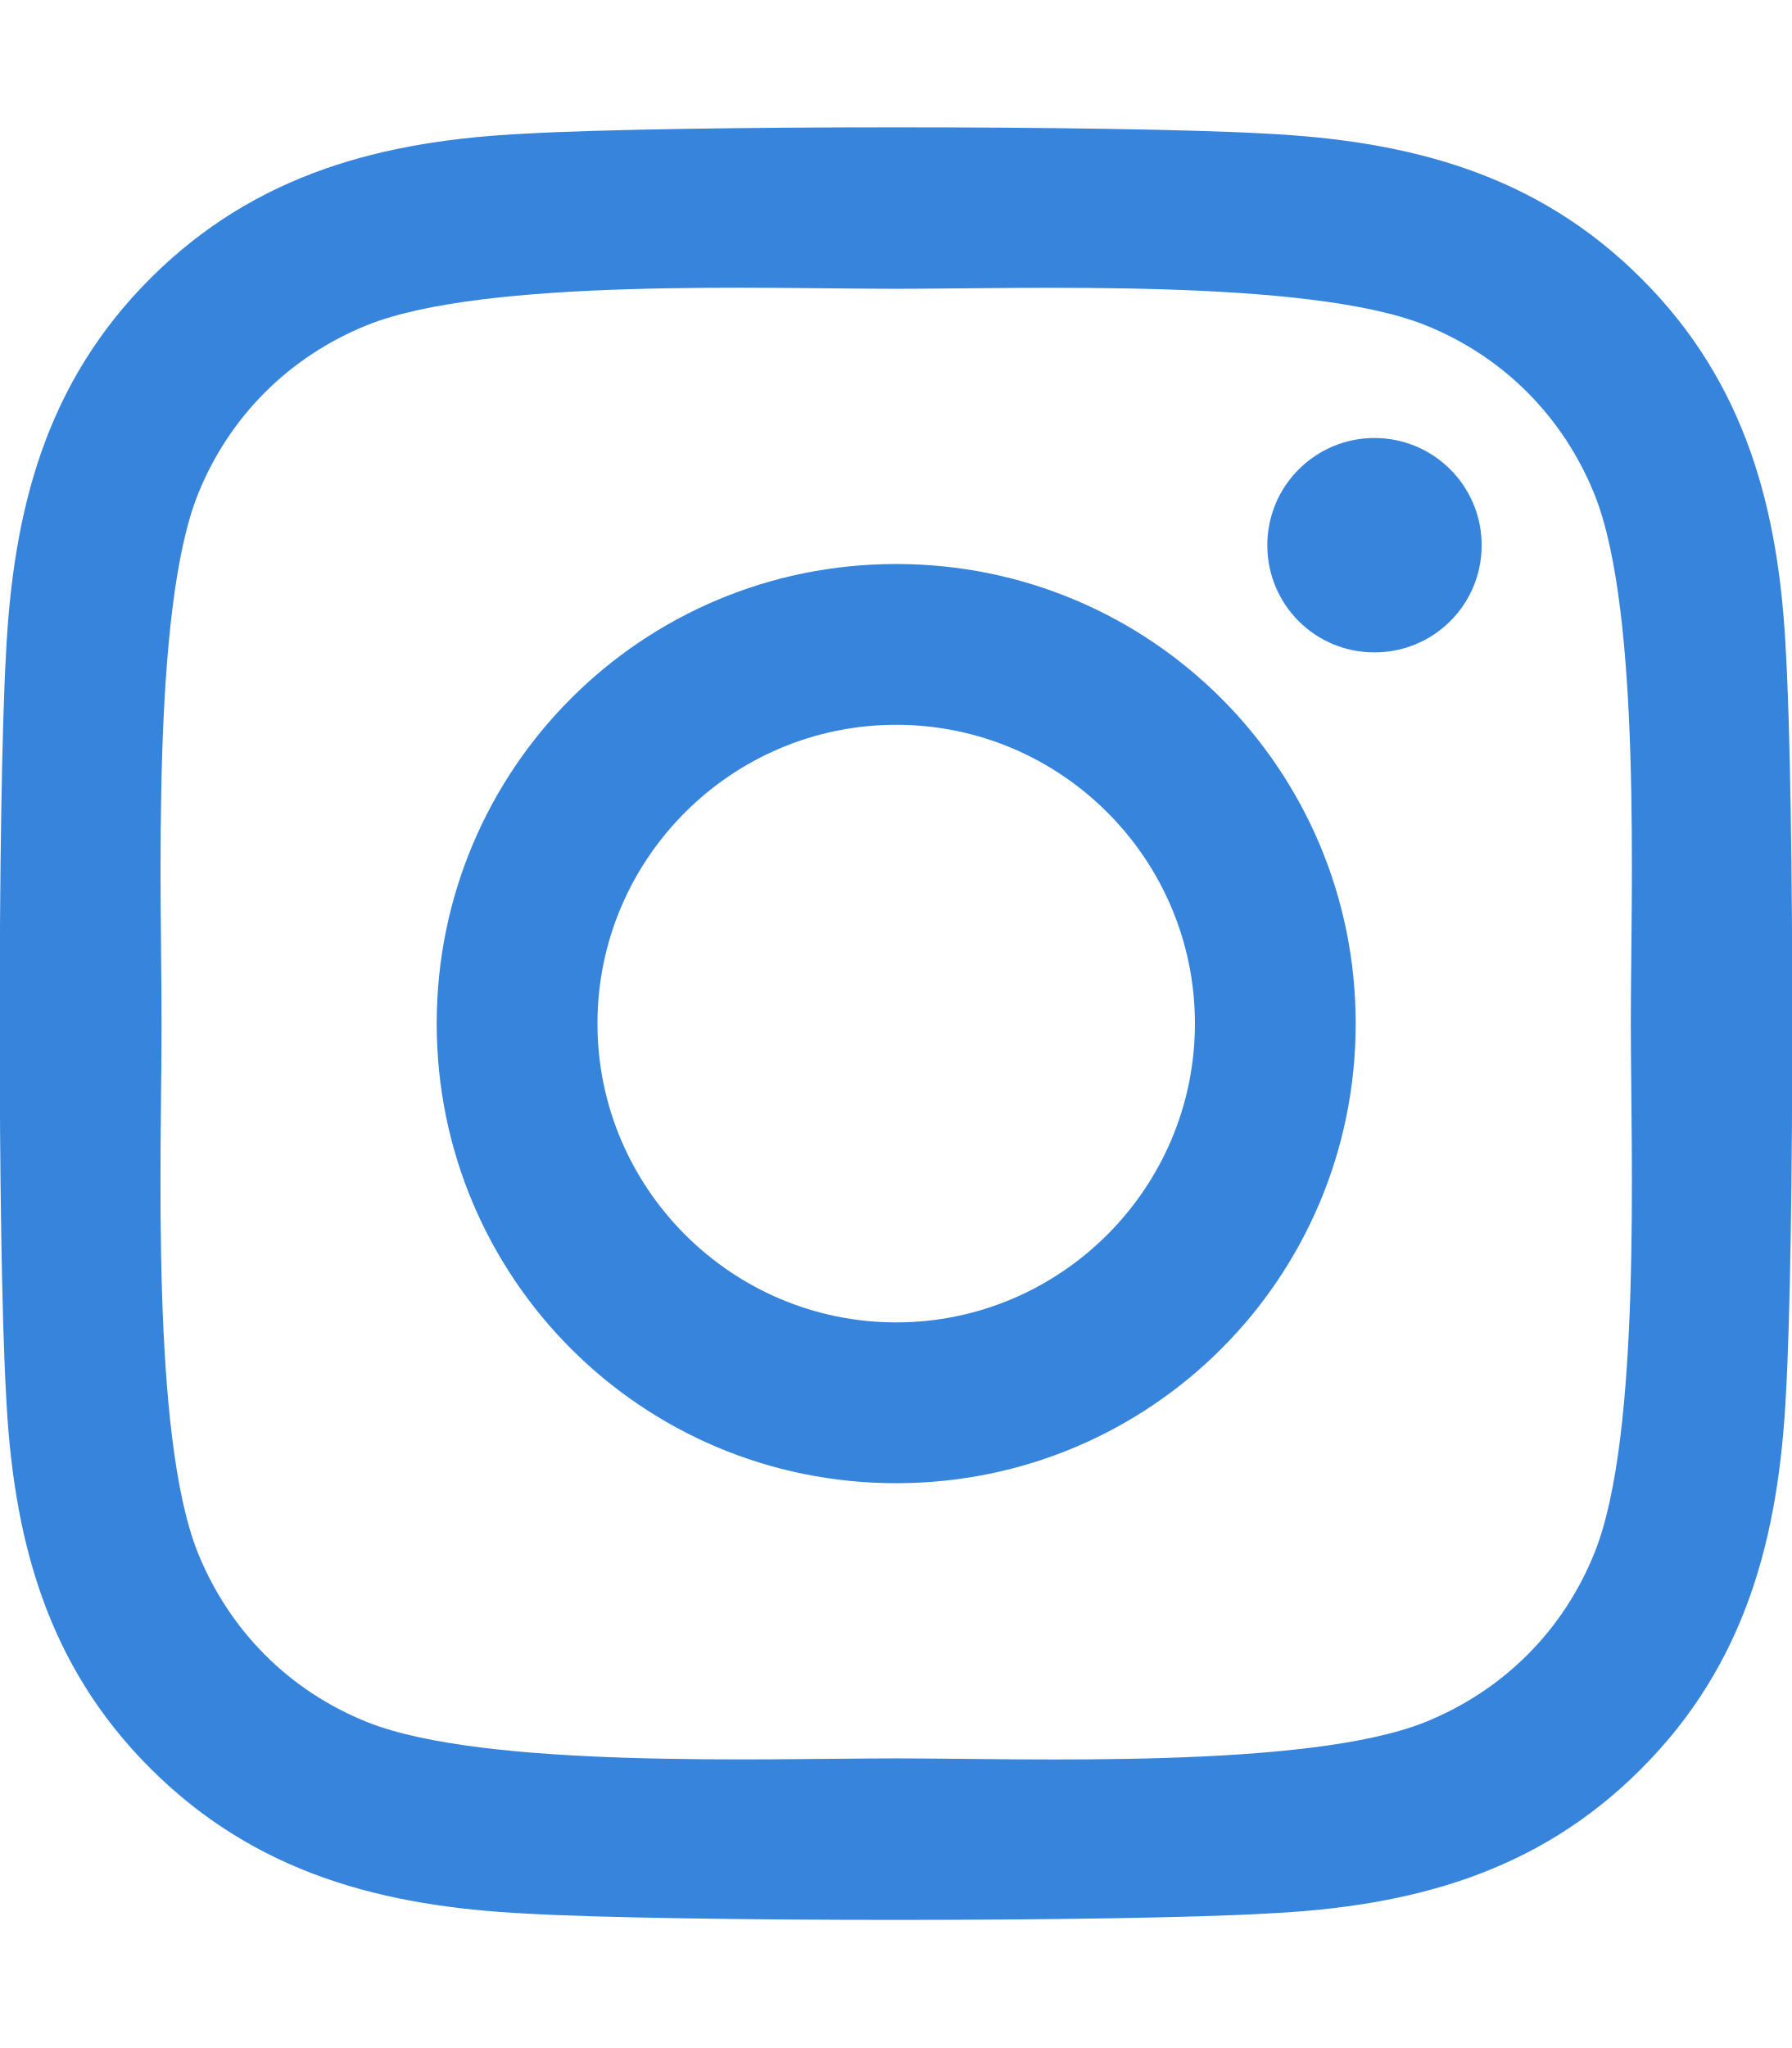
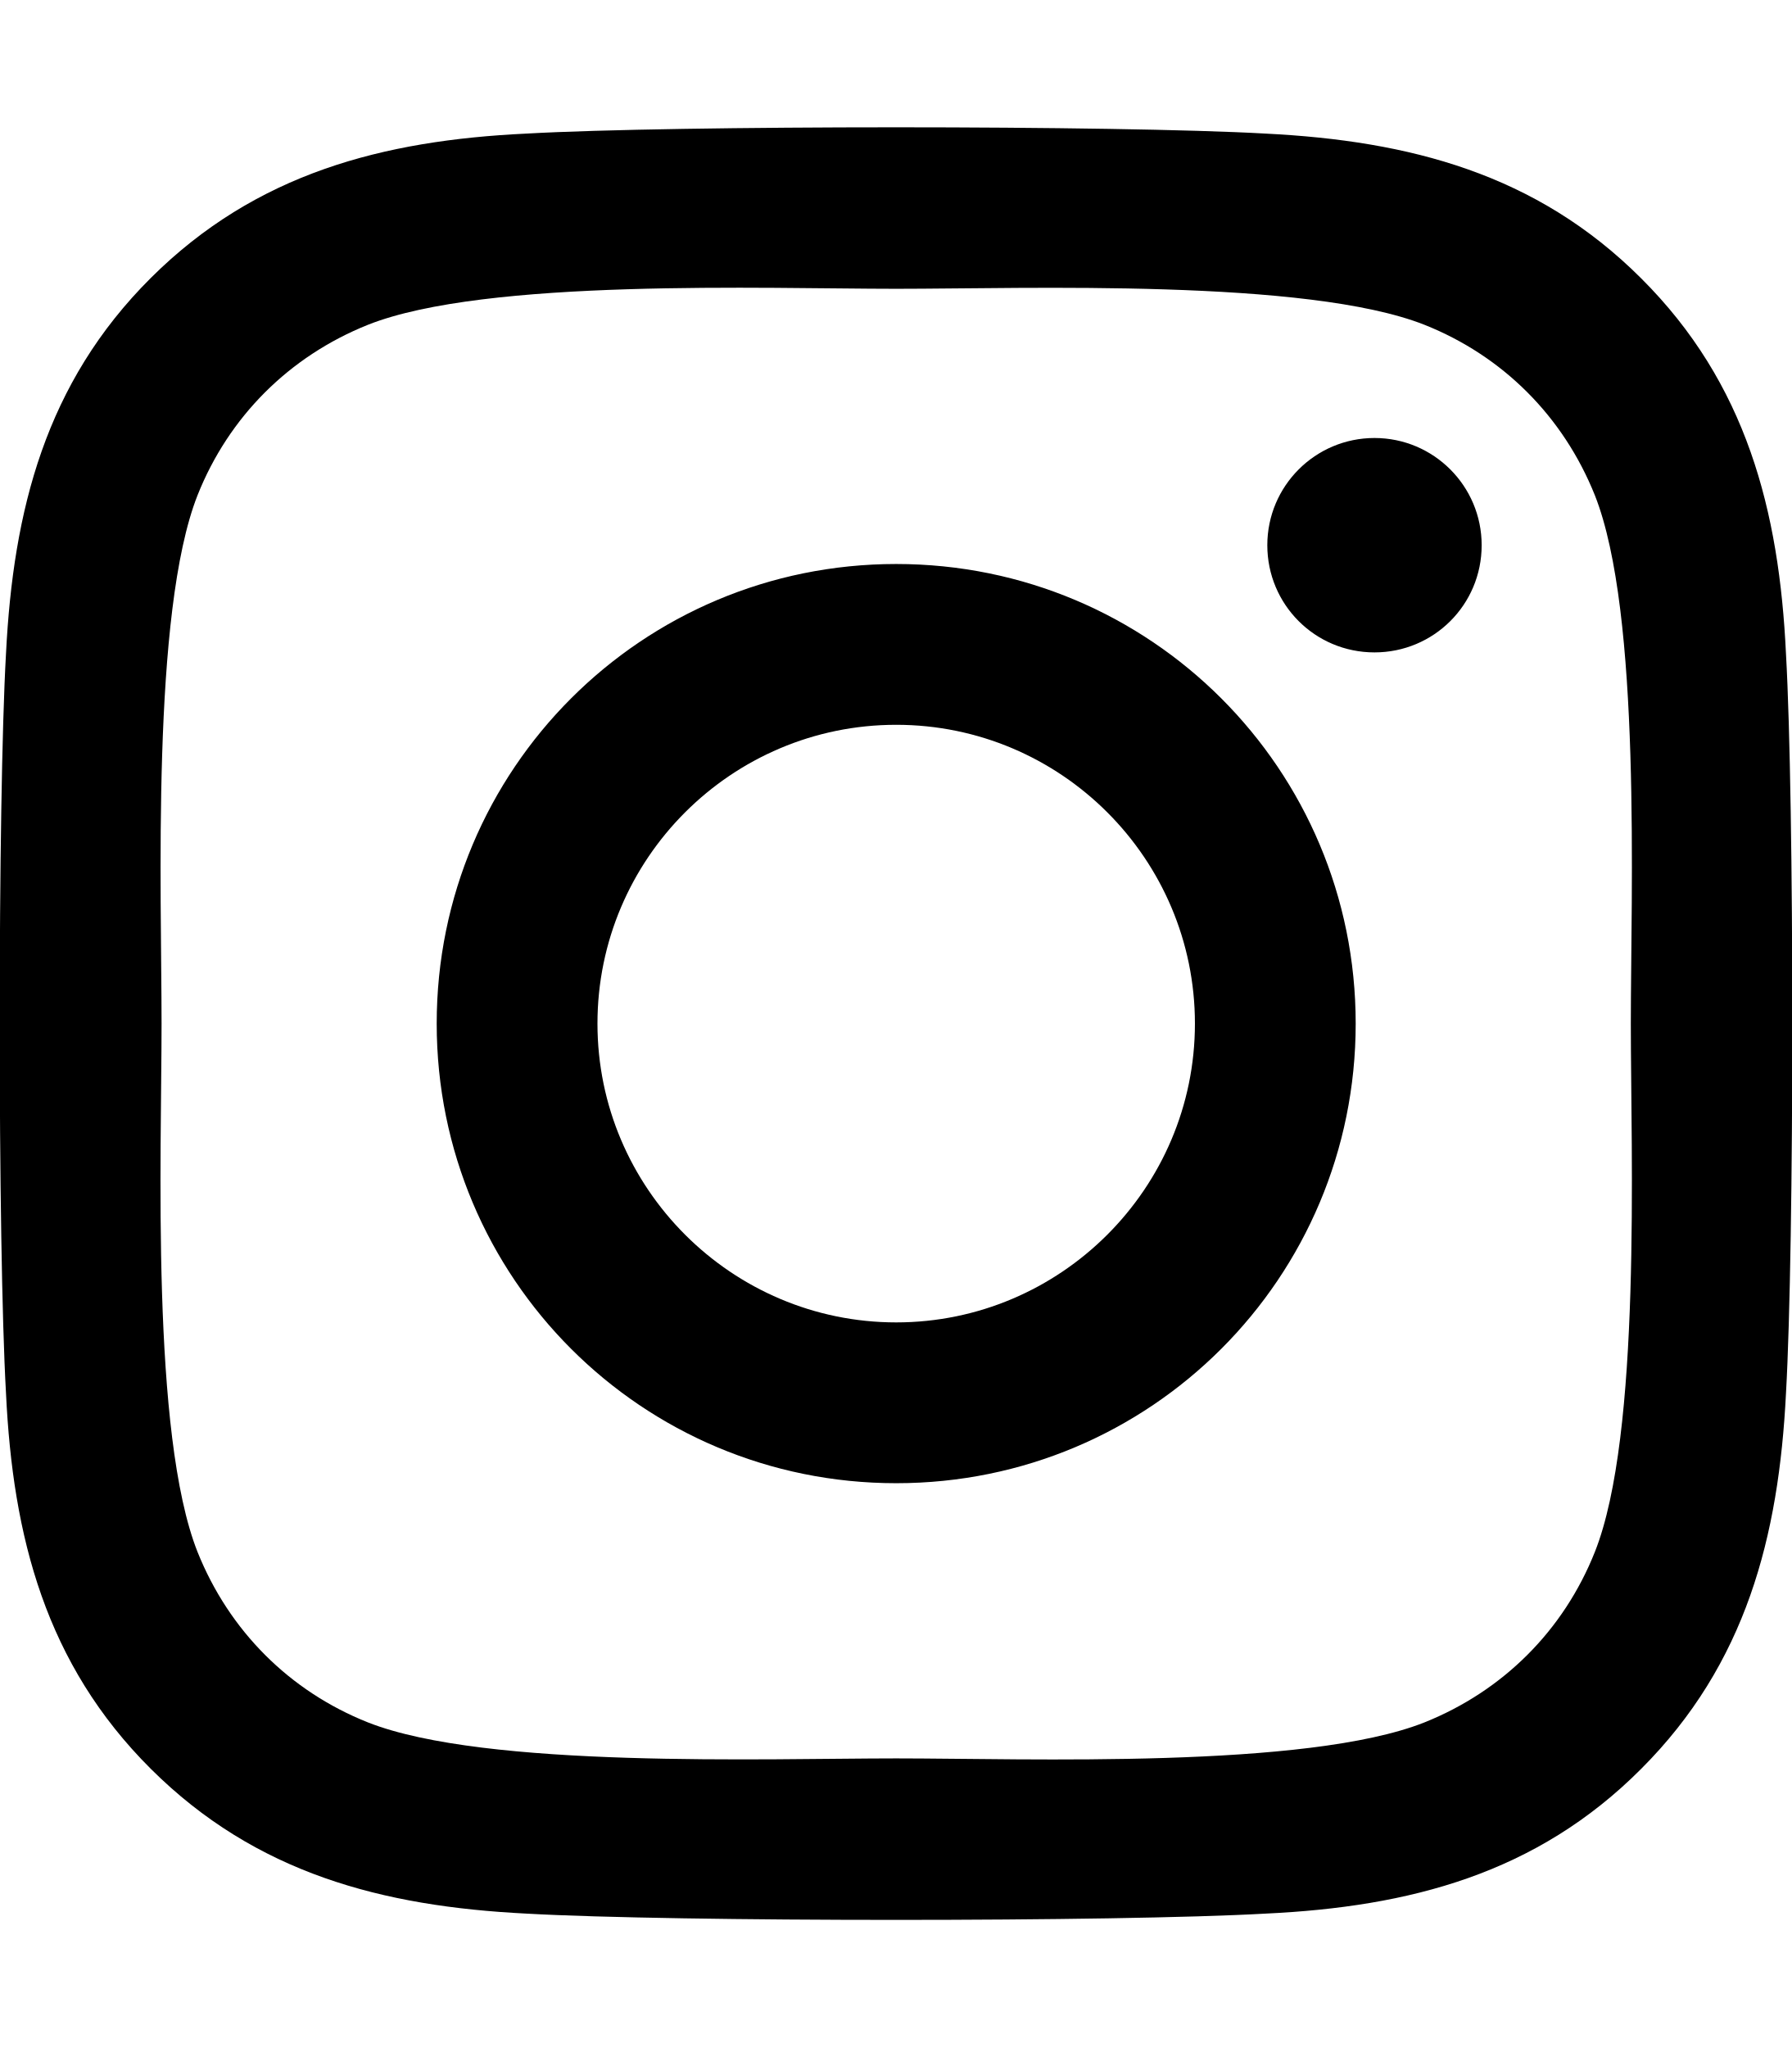
- <svg xmlns="http://www.w3.org/2000/svg" viewBox="0 0 448 512" fill=" #3684DB">
+ <svg xmlns="http://www.w3.org/2000/svg" viewBox="0 0 448 512">
  <path d="M224.1 141c-63.6 0-114.9 51.3-114.9 114.9s51.3 114.9 114.9 114.9S339 319.5 339 255.9 287.7 141 224.1 141zm0 189.6c-41.1 0-74.7-33.5-74.7-74.7s33.5-74.7 74.7-74.7 74.7 33.5 74.7 74.7-33.6 74.7-74.7 74.7zm146.4-194.3c0 14.9-12 26.8-26.8 26.8-14.9 0-26.8-12-26.8-26.8s12-26.8 26.8-26.8 26.8 12 26.8 26.8zm76.1 27.2c-1.7-35.9-9.9-67.7-36.2-93.9-26.2-26.2-58-34.4-93.9-36.2-37-2.1-147.9-2.1-184.9 0-35.8 1.7-67.6 9.9-93.9 36.1s-34.4 58-36.2 93.9c-2.1 37-2.1 147.9 0 184.9 1.7 35.9 9.9 67.7 36.2 93.9s58 34.4 93.9 36.2c37 2.1 147.9 2.1 184.9 0 35.9-1.7 67.7-9.9 93.9-36.2 26.2-26.2 34.4-58 36.2-93.9 2.1-37 2.1-147.8 0-184.8zM398.8 388c-7.8 19.6-22.9 34.7-42.6 42.6-29.5 11.7-99.5 9-132.1 9s-102.7 2.6-132.1-9c-19.6-7.8-34.7-22.9-42.6-42.6-11.7-29.5-9-99.5-9-132.1s-2.6-102.7 9-132.1c7.8-19.6 22.9-34.7 42.6-42.6 29.5-11.7 99.5-9 132.1-9s102.7-2.6 132.1 9c19.6 7.8 34.7 22.9 42.6 42.6 11.7 29.5 9 99.5 9 132.1s2.7 102.7-9 132.1z" />
</svg>
